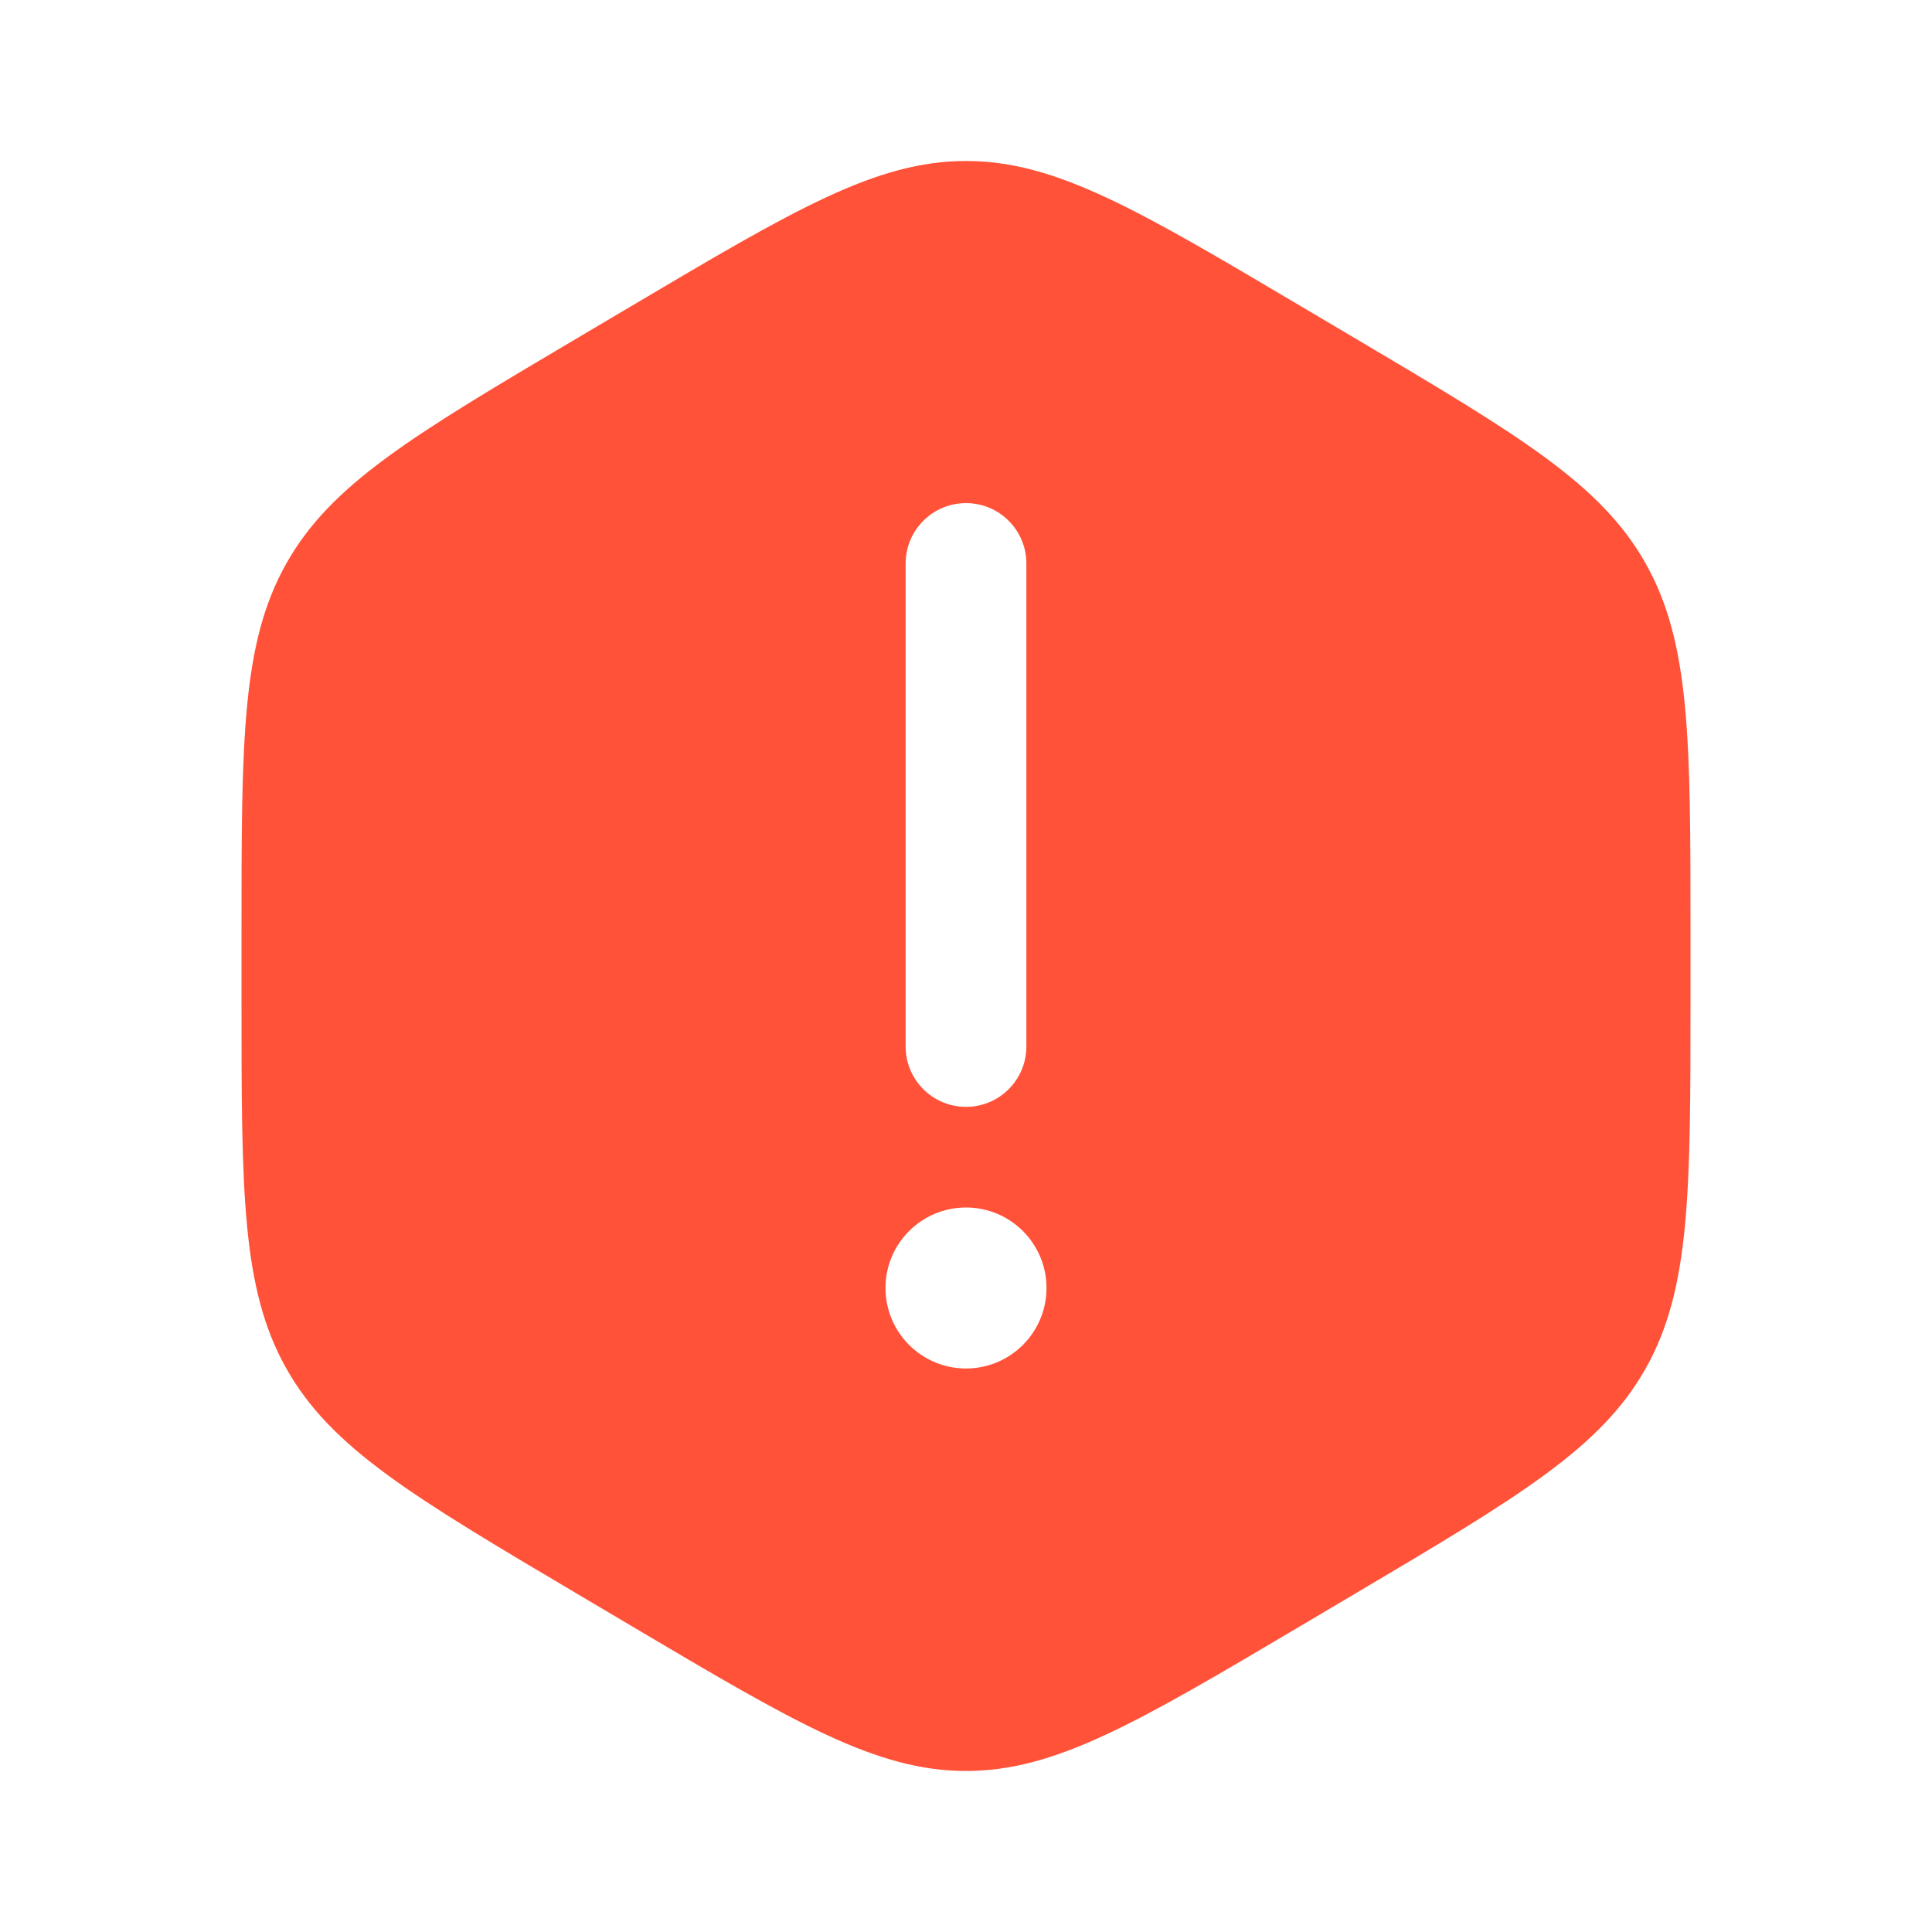
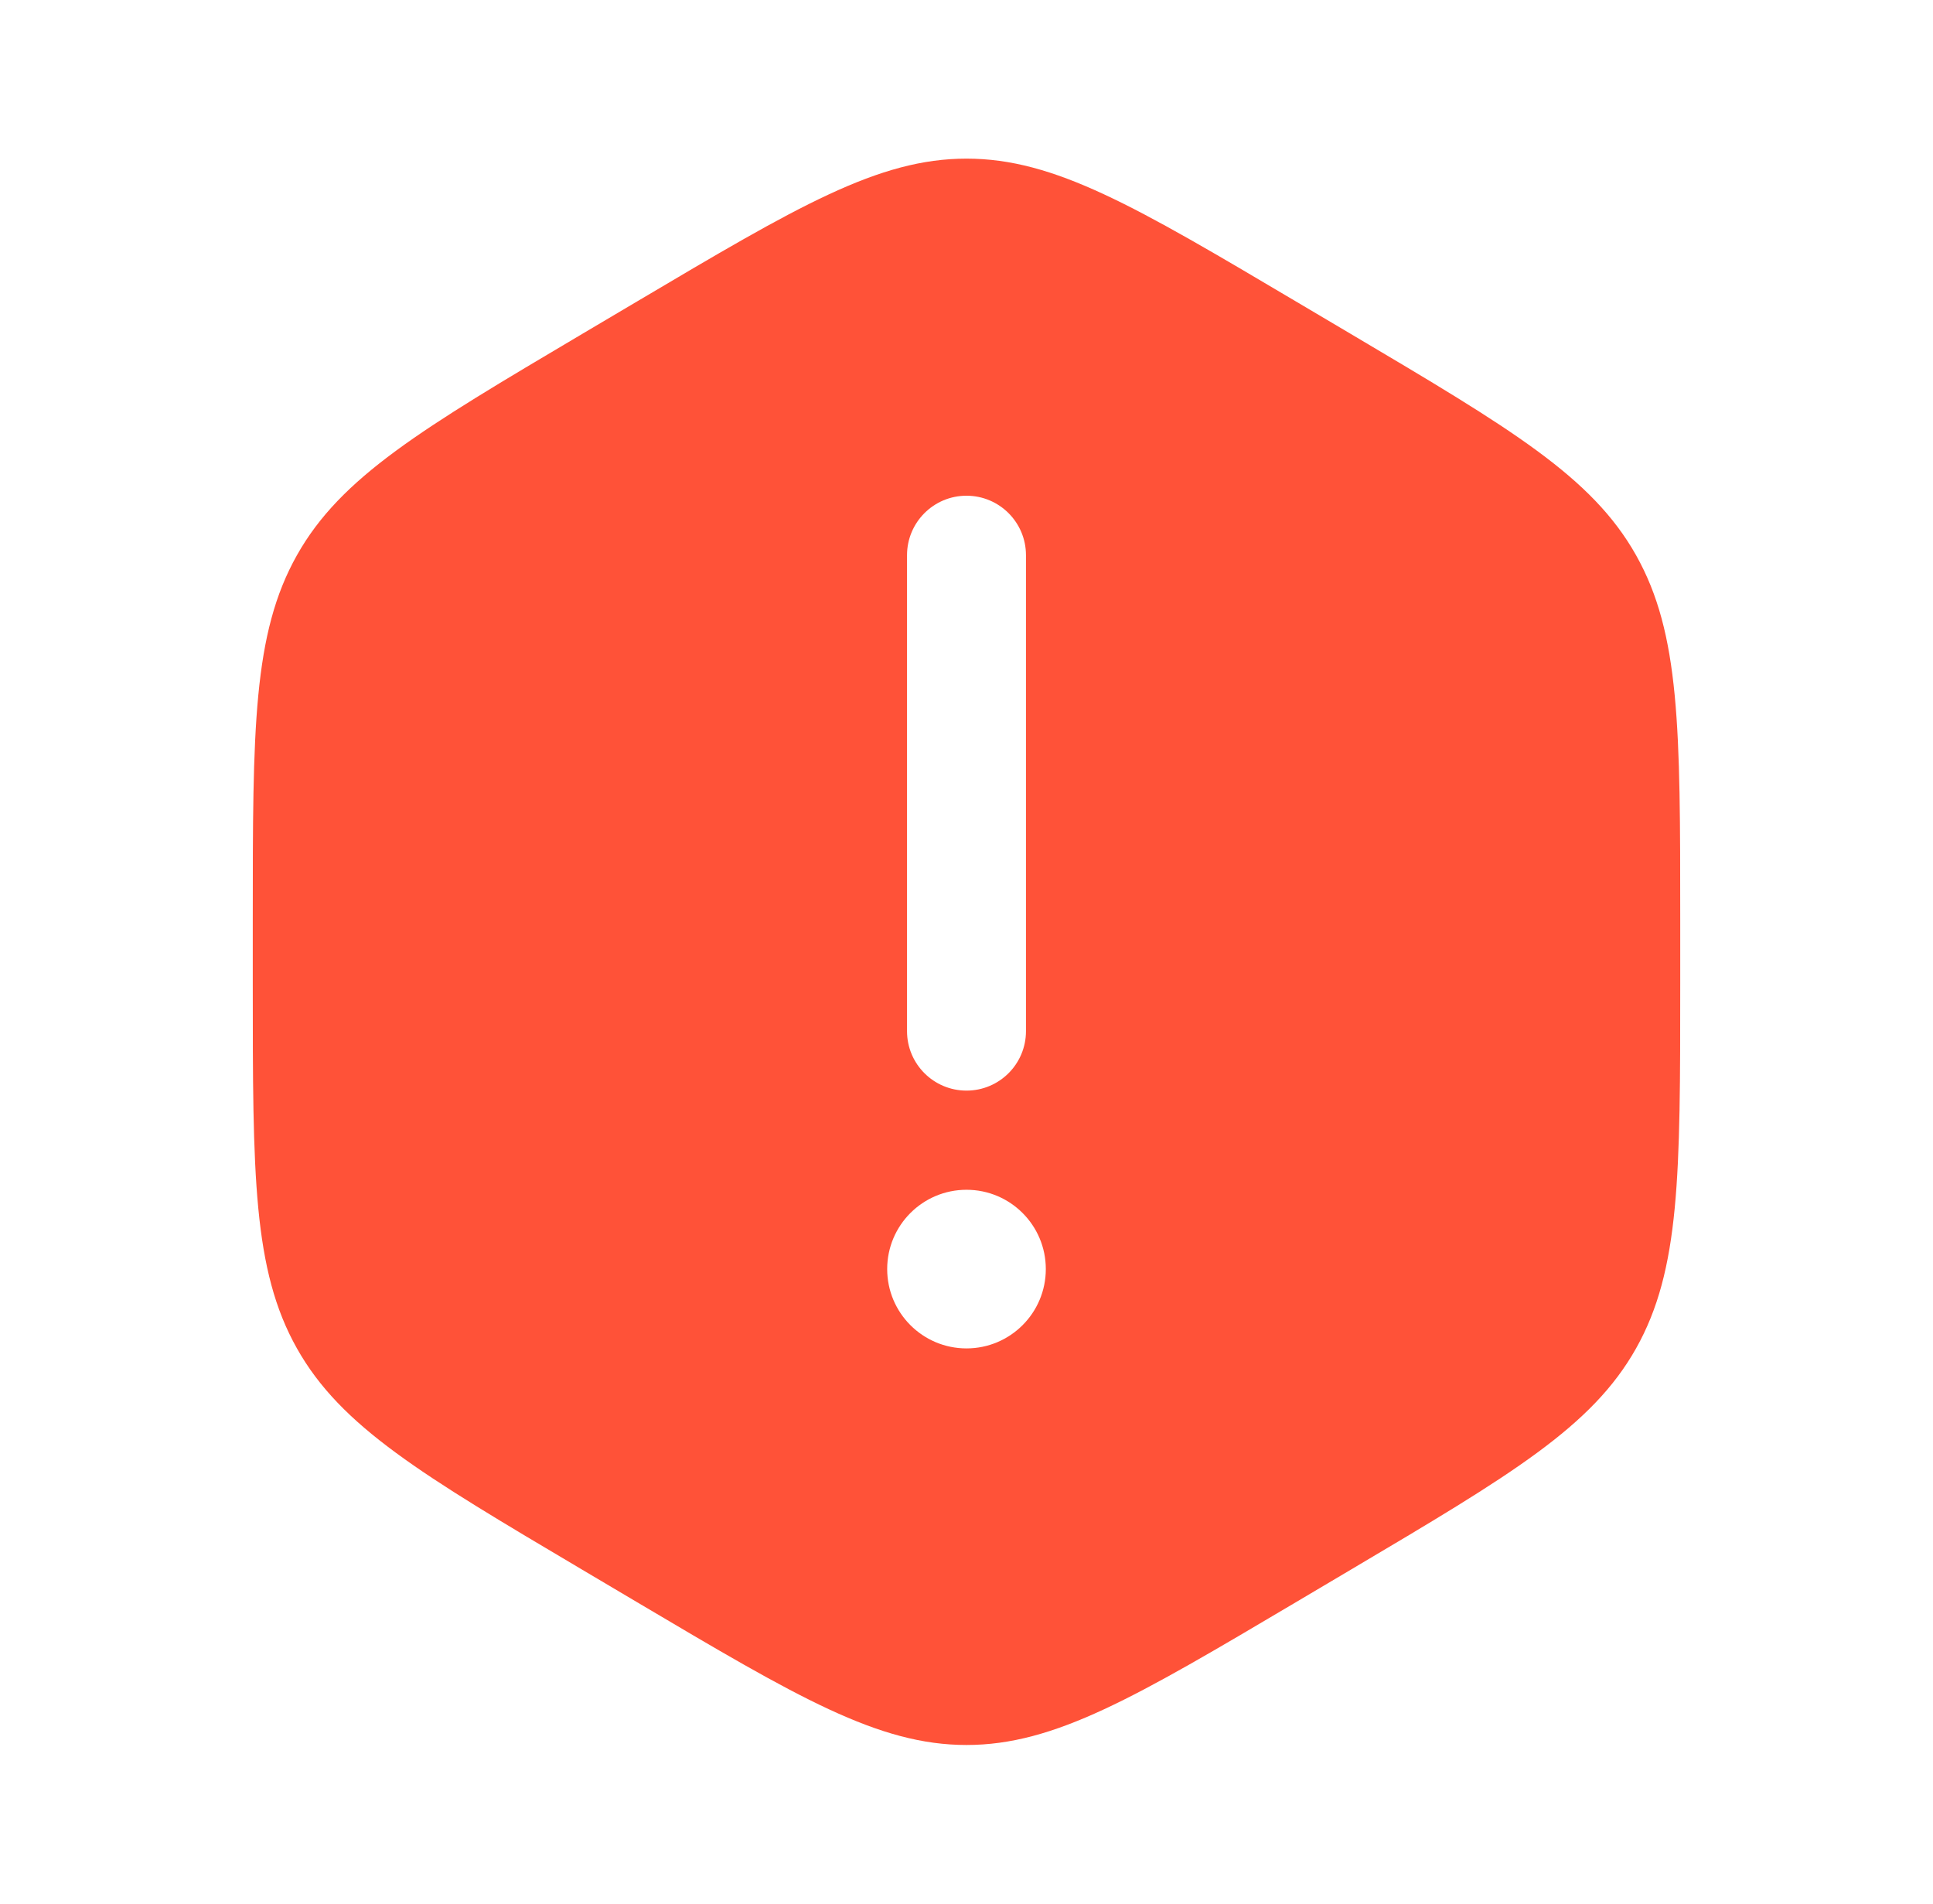
- <svg xmlns="http://www.w3.org/2000/svg" width="64" height="64" viewBox="0 0 64 64" fill="none">
-   <path fill-rule="evenodd" clip-rule="evenodd" d="M20.915 10.139C26.325 6.935 29.03 5.333 32 5.333C34.97 5.333 37.675 6.935 43.085 10.139L44.915 11.222C50.325 14.426 53.03 16.028 54.515 18.666C56 21.305 56 24.509 56 30.916V33.083C56 39.491 56 42.694 54.515 45.333C53.03 47.971 50.325 49.573 44.915 52.777L43.085 53.861C37.675 57.065 34.97 58.666 32 58.666C29.03 58.666 26.325 57.065 20.915 53.861L19.085 52.777C13.675 49.573 10.97 47.971 9.485 45.333C8 42.694 8 39.491 8 33.083V30.916C8 24.509 8 21.305 9.485 18.666C10.97 16.028 13.675 14.426 19.085 11.222L20.915 10.139ZM34.667 42.666C34.667 44.139 33.473 45.333 32 45.333C30.527 45.333 29.333 44.139 29.333 42.666C29.333 41.194 30.527 40 32 40C33.473 40 34.667 41.194 34.667 42.666ZM32 16.666C33.105 16.666 34 17.562 34 18.666V34.666C34 35.771 33.105 36.666 32 36.666C30.895 36.666 30 35.771 30 34.666V18.666C30 17.562 30.895 16.666 32 16.666Z" fill="#FF5238" />
+ <svg xmlns="http://www.w3.org/2000/svg" width="65" height="64" viewBox="0 0 65 64" fill="none">
+   <path fill-rule="evenodd" clip-rule="evenodd" d="M21.415 10.139C26.825 6.935 29.53 5.333 32.5 5.333C35.47 5.333 38.175 6.935 43.585 10.139L45.415 11.222C50.825 14.426 53.53 16.028 55.015 18.666C56.5 21.305 56.5 24.509 56.5 30.916V33.083C56.5 39.491 56.5 42.694 55.015 45.333C53.53 47.971 50.825 49.573 45.415 52.777L43.585 53.861C38.175 57.065 35.47 58.666 32.5 58.666C29.53 58.666 26.825 57.065 21.415 53.861L19.585 52.777C14.175 49.573 11.47 47.971 9.985 45.333C8.5 42.694 8.5 39.491 8.5 33.083V30.916C8.5 24.509 8.5 21.305 9.985 18.666C11.47 16.028 14.175 14.426 19.585 11.222L21.415 10.139ZM35.167 42.666C35.167 44.139 33.973 45.333 32.5 45.333C31.027 45.333 29.833 44.139 29.833 42.666C29.833 41.194 31.027 40 32.5 40C33.973 40 35.167 41.194 35.167 42.666ZM32.5 16.666C33.605 16.666 34.5 17.562 34.5 18.666V34.666C34.5 35.771 33.605 36.666 32.5 36.666C31.395 36.666 30.5 35.771 30.5 34.666V18.666C30.5 17.562 31.395 16.666 32.5 16.666Z" fill="#FF5238" />
</svg>
